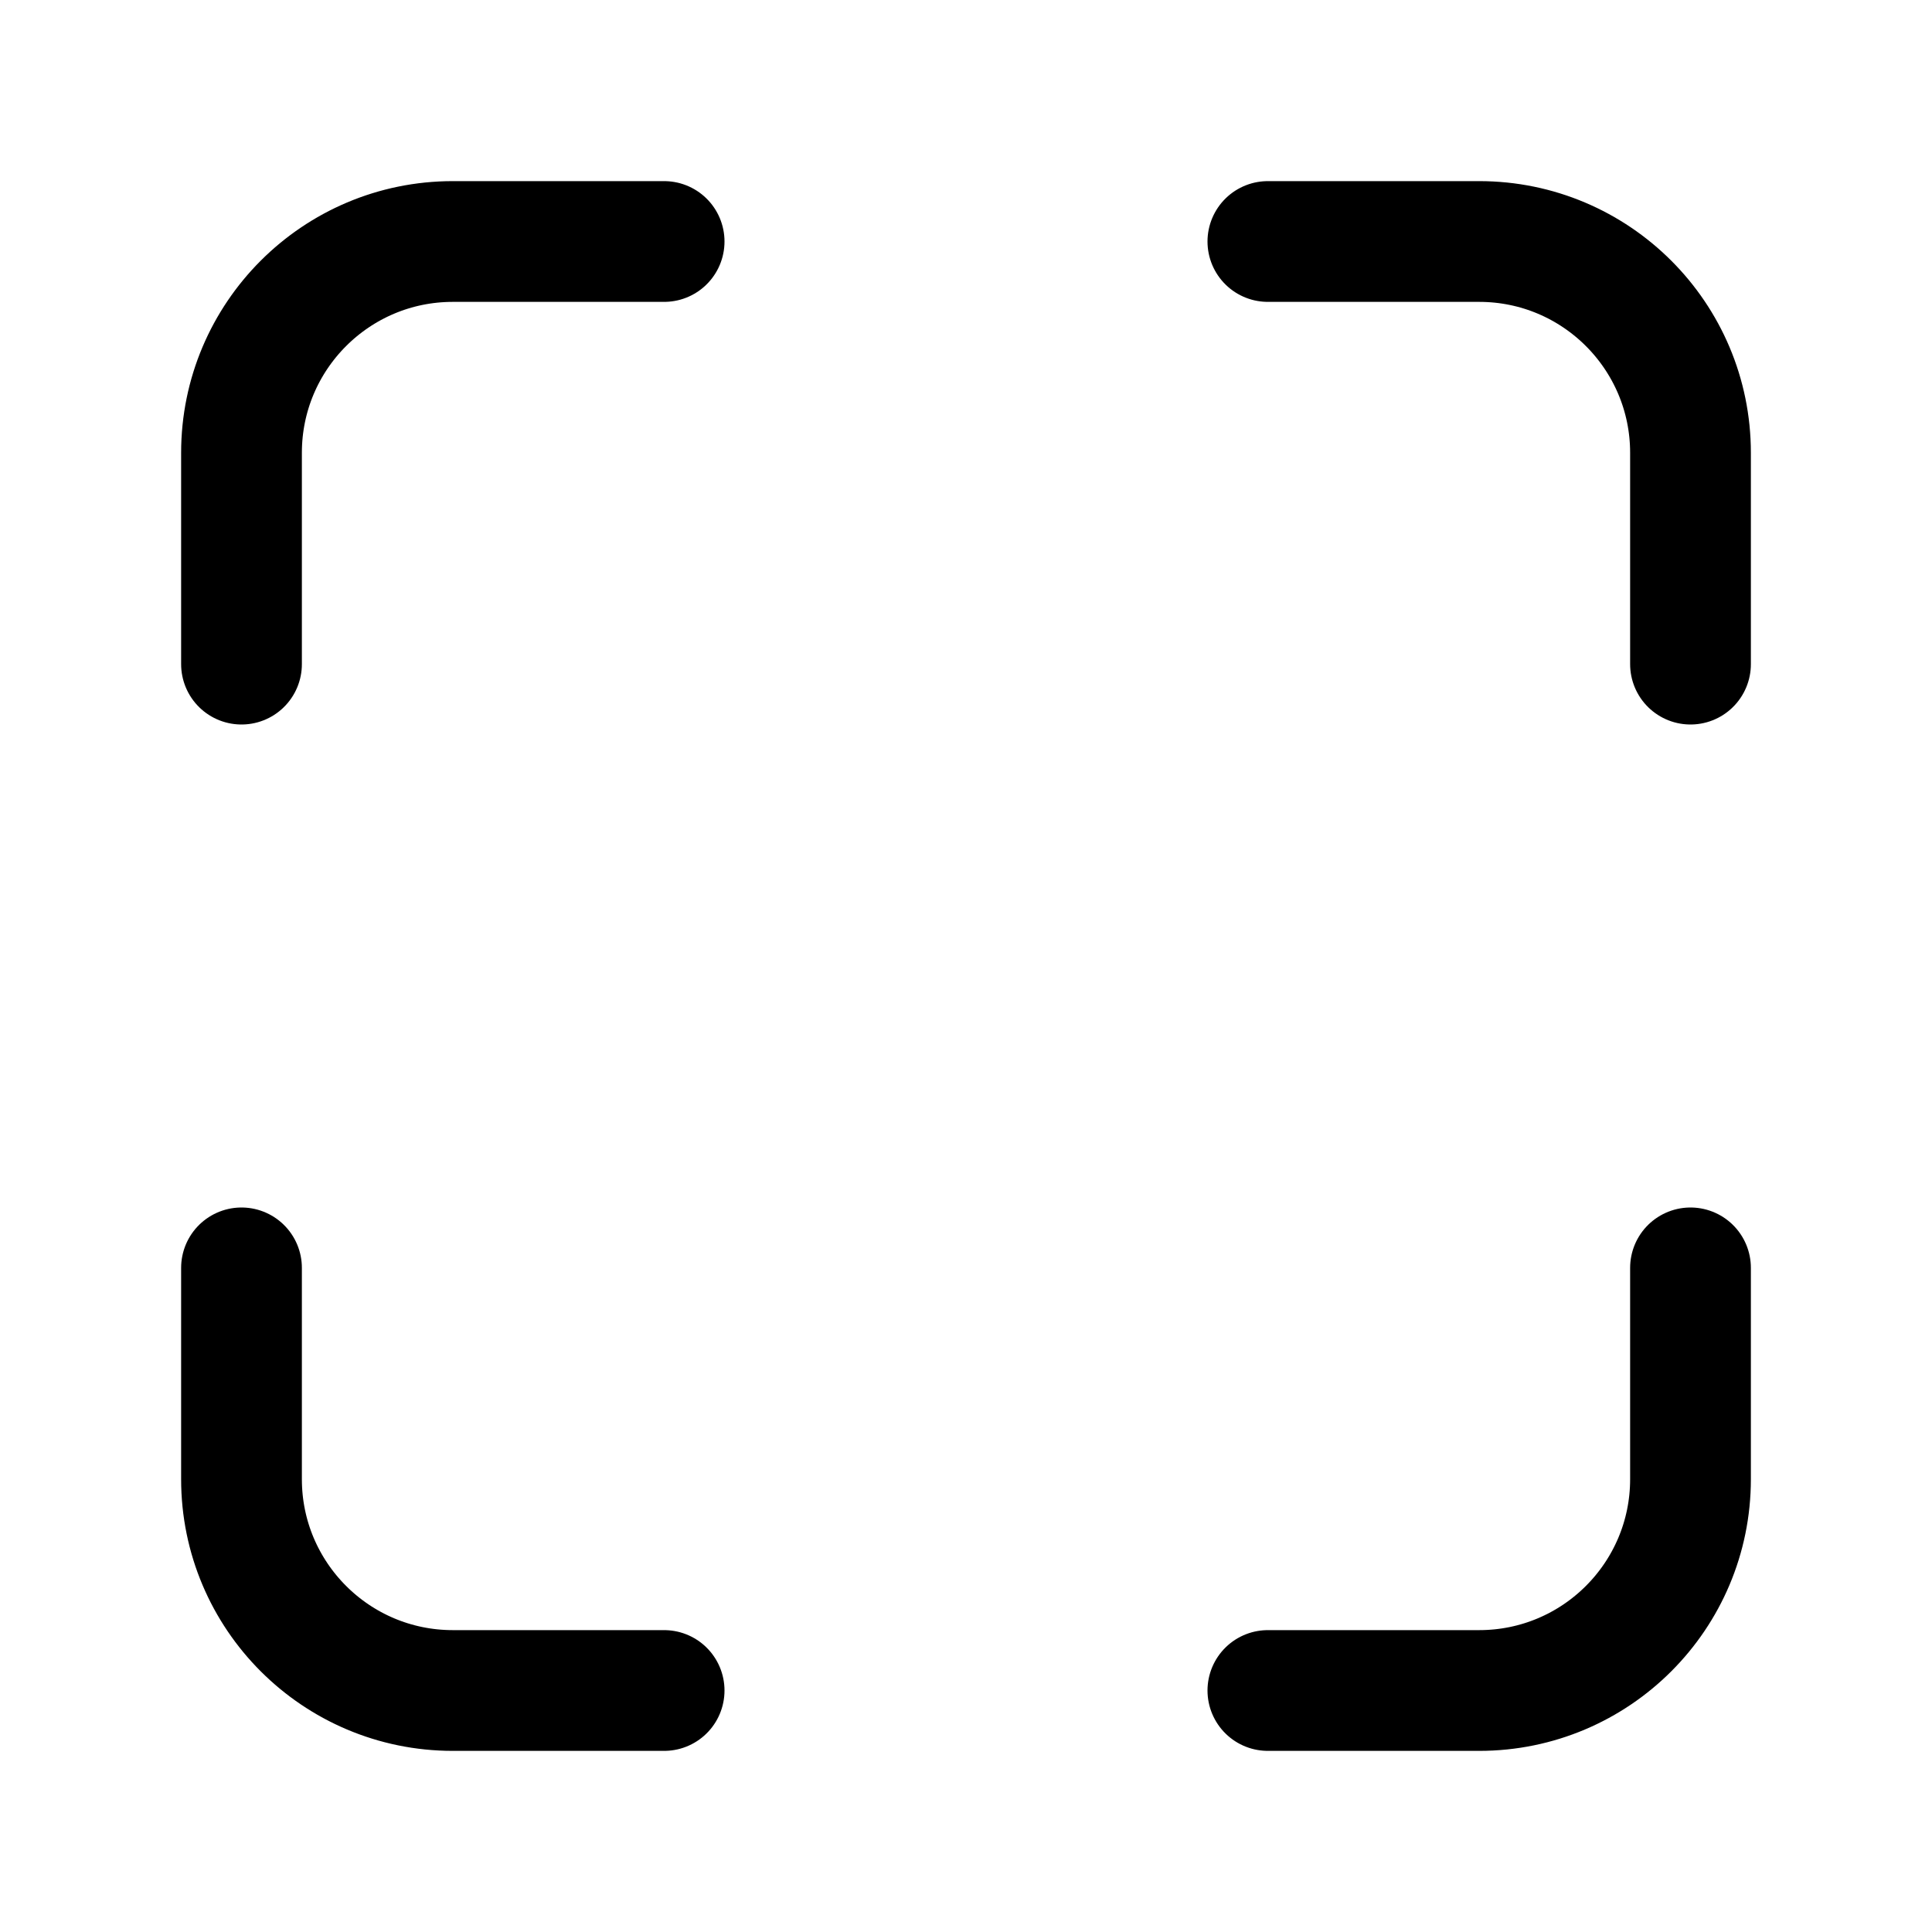
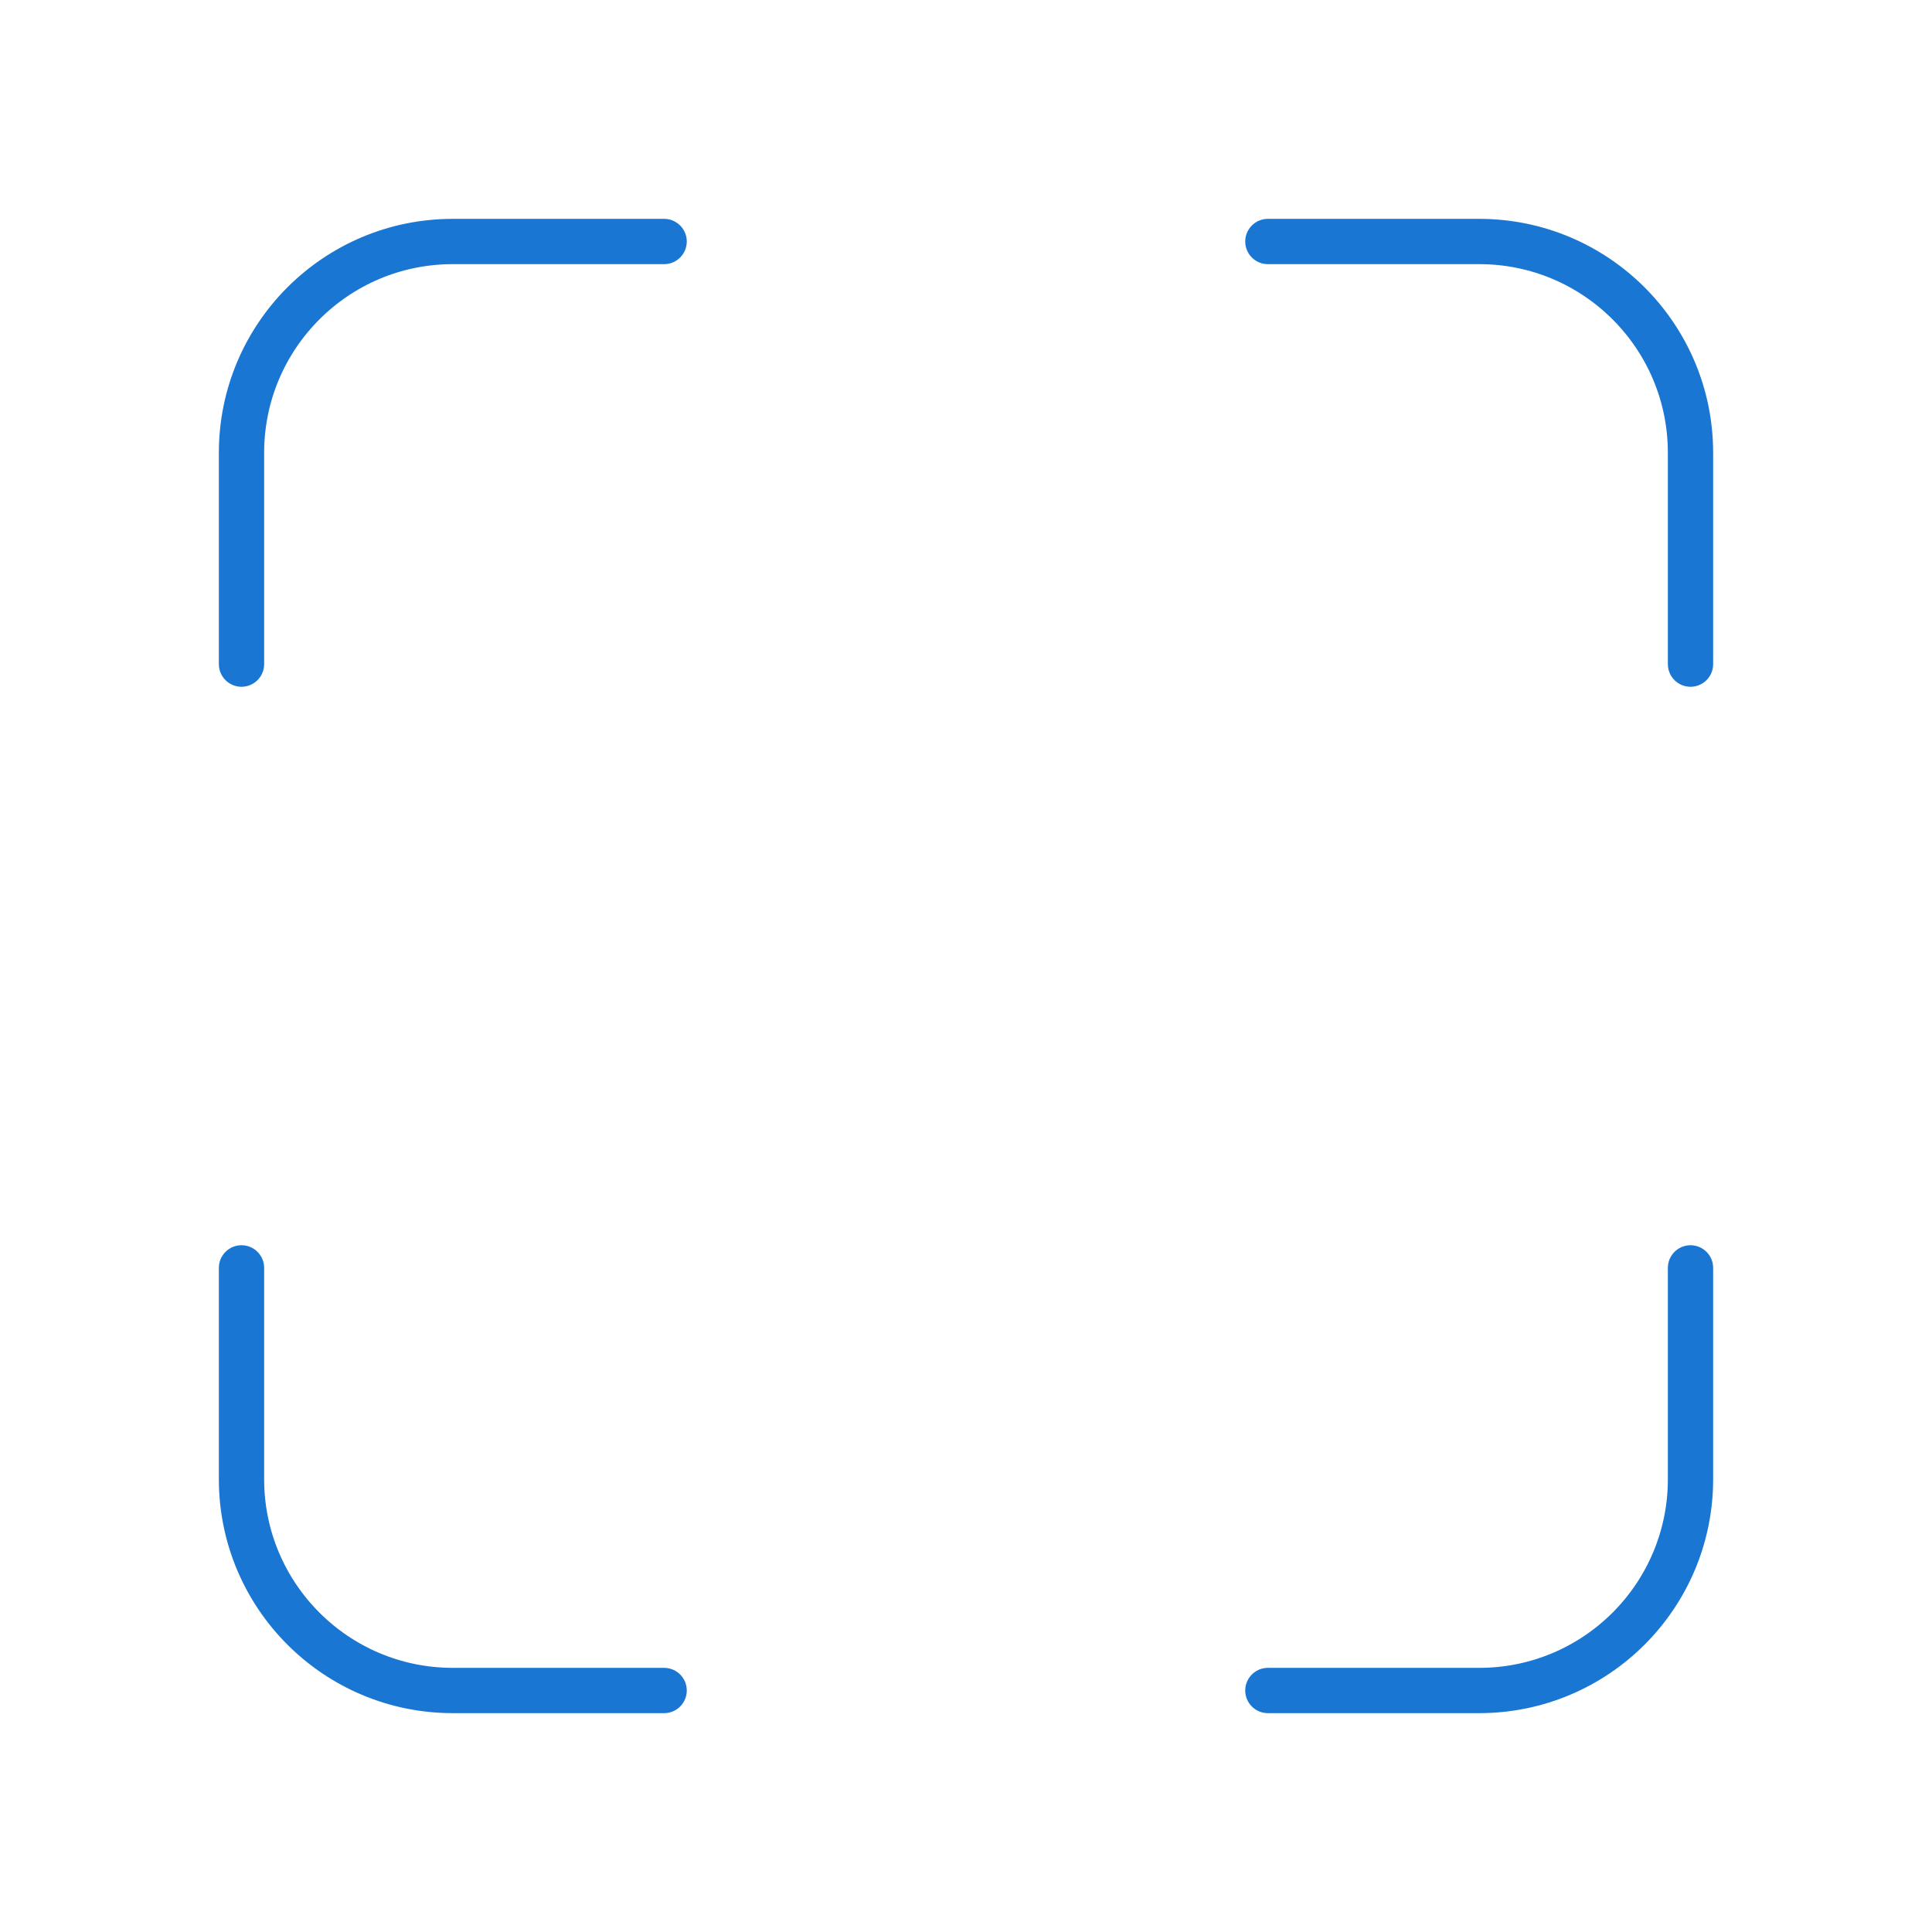
<svg xmlns="http://www.w3.org/2000/svg" width="800px" height="800px" viewBox="0 0 512 512">
-   <path d="M336,448h56a56,56,0,0,0,56-56V336" style="fill:none;stroke:#000000;stroke-linecap:round;stroke-linejoin:round;stroke-width:32px" />
-   <path d="M448,176V120a56,56,0,0,0-56-56H336" style="fill:none;stroke:#000000;stroke-linecap:round;stroke-linejoin:round;stroke-width:32px" />
-   <path d="M176,448H120a56,56,0,0,1-56-56V336" style="fill:none;stroke:#000000;stroke-linecap:round;stroke-linejoin:round;stroke-width:32px" />
-   <path d="M64,176V120a56,56,0,0,1,56-56h56" style="fill:none;stroke:#000000;stroke-linecap:round;stroke-linejoin:round;stroke-width:32px" />
+   <path d="M336,448h56a56,56,0,0,0,56-56V336" style="fill:none;stroke:#1976D2;stroke-linecap:round;stroke-linejoin:round;stroke-width:12px" />
+   <path d="M448,176V120a56,56,0,0,0-56-56H336" style="fill:none;stroke:#1976D2;stroke-linecap:round;stroke-linejoin:round;stroke-width:12px" />
+   <path d="M176,448H120a56,56,0,0,1-56-56V336" style="fill:none;stroke:#1976D2;stroke-linecap:round;stroke-linejoin:round;stroke-width:12px" />
+   <path d="M64,176V120a56,56,0,0,1,56-56h56" style="fill:none;stroke:#1976D2;stroke-linecap:round;stroke-linejoin:round;stroke-width:12px" />
</svg>
